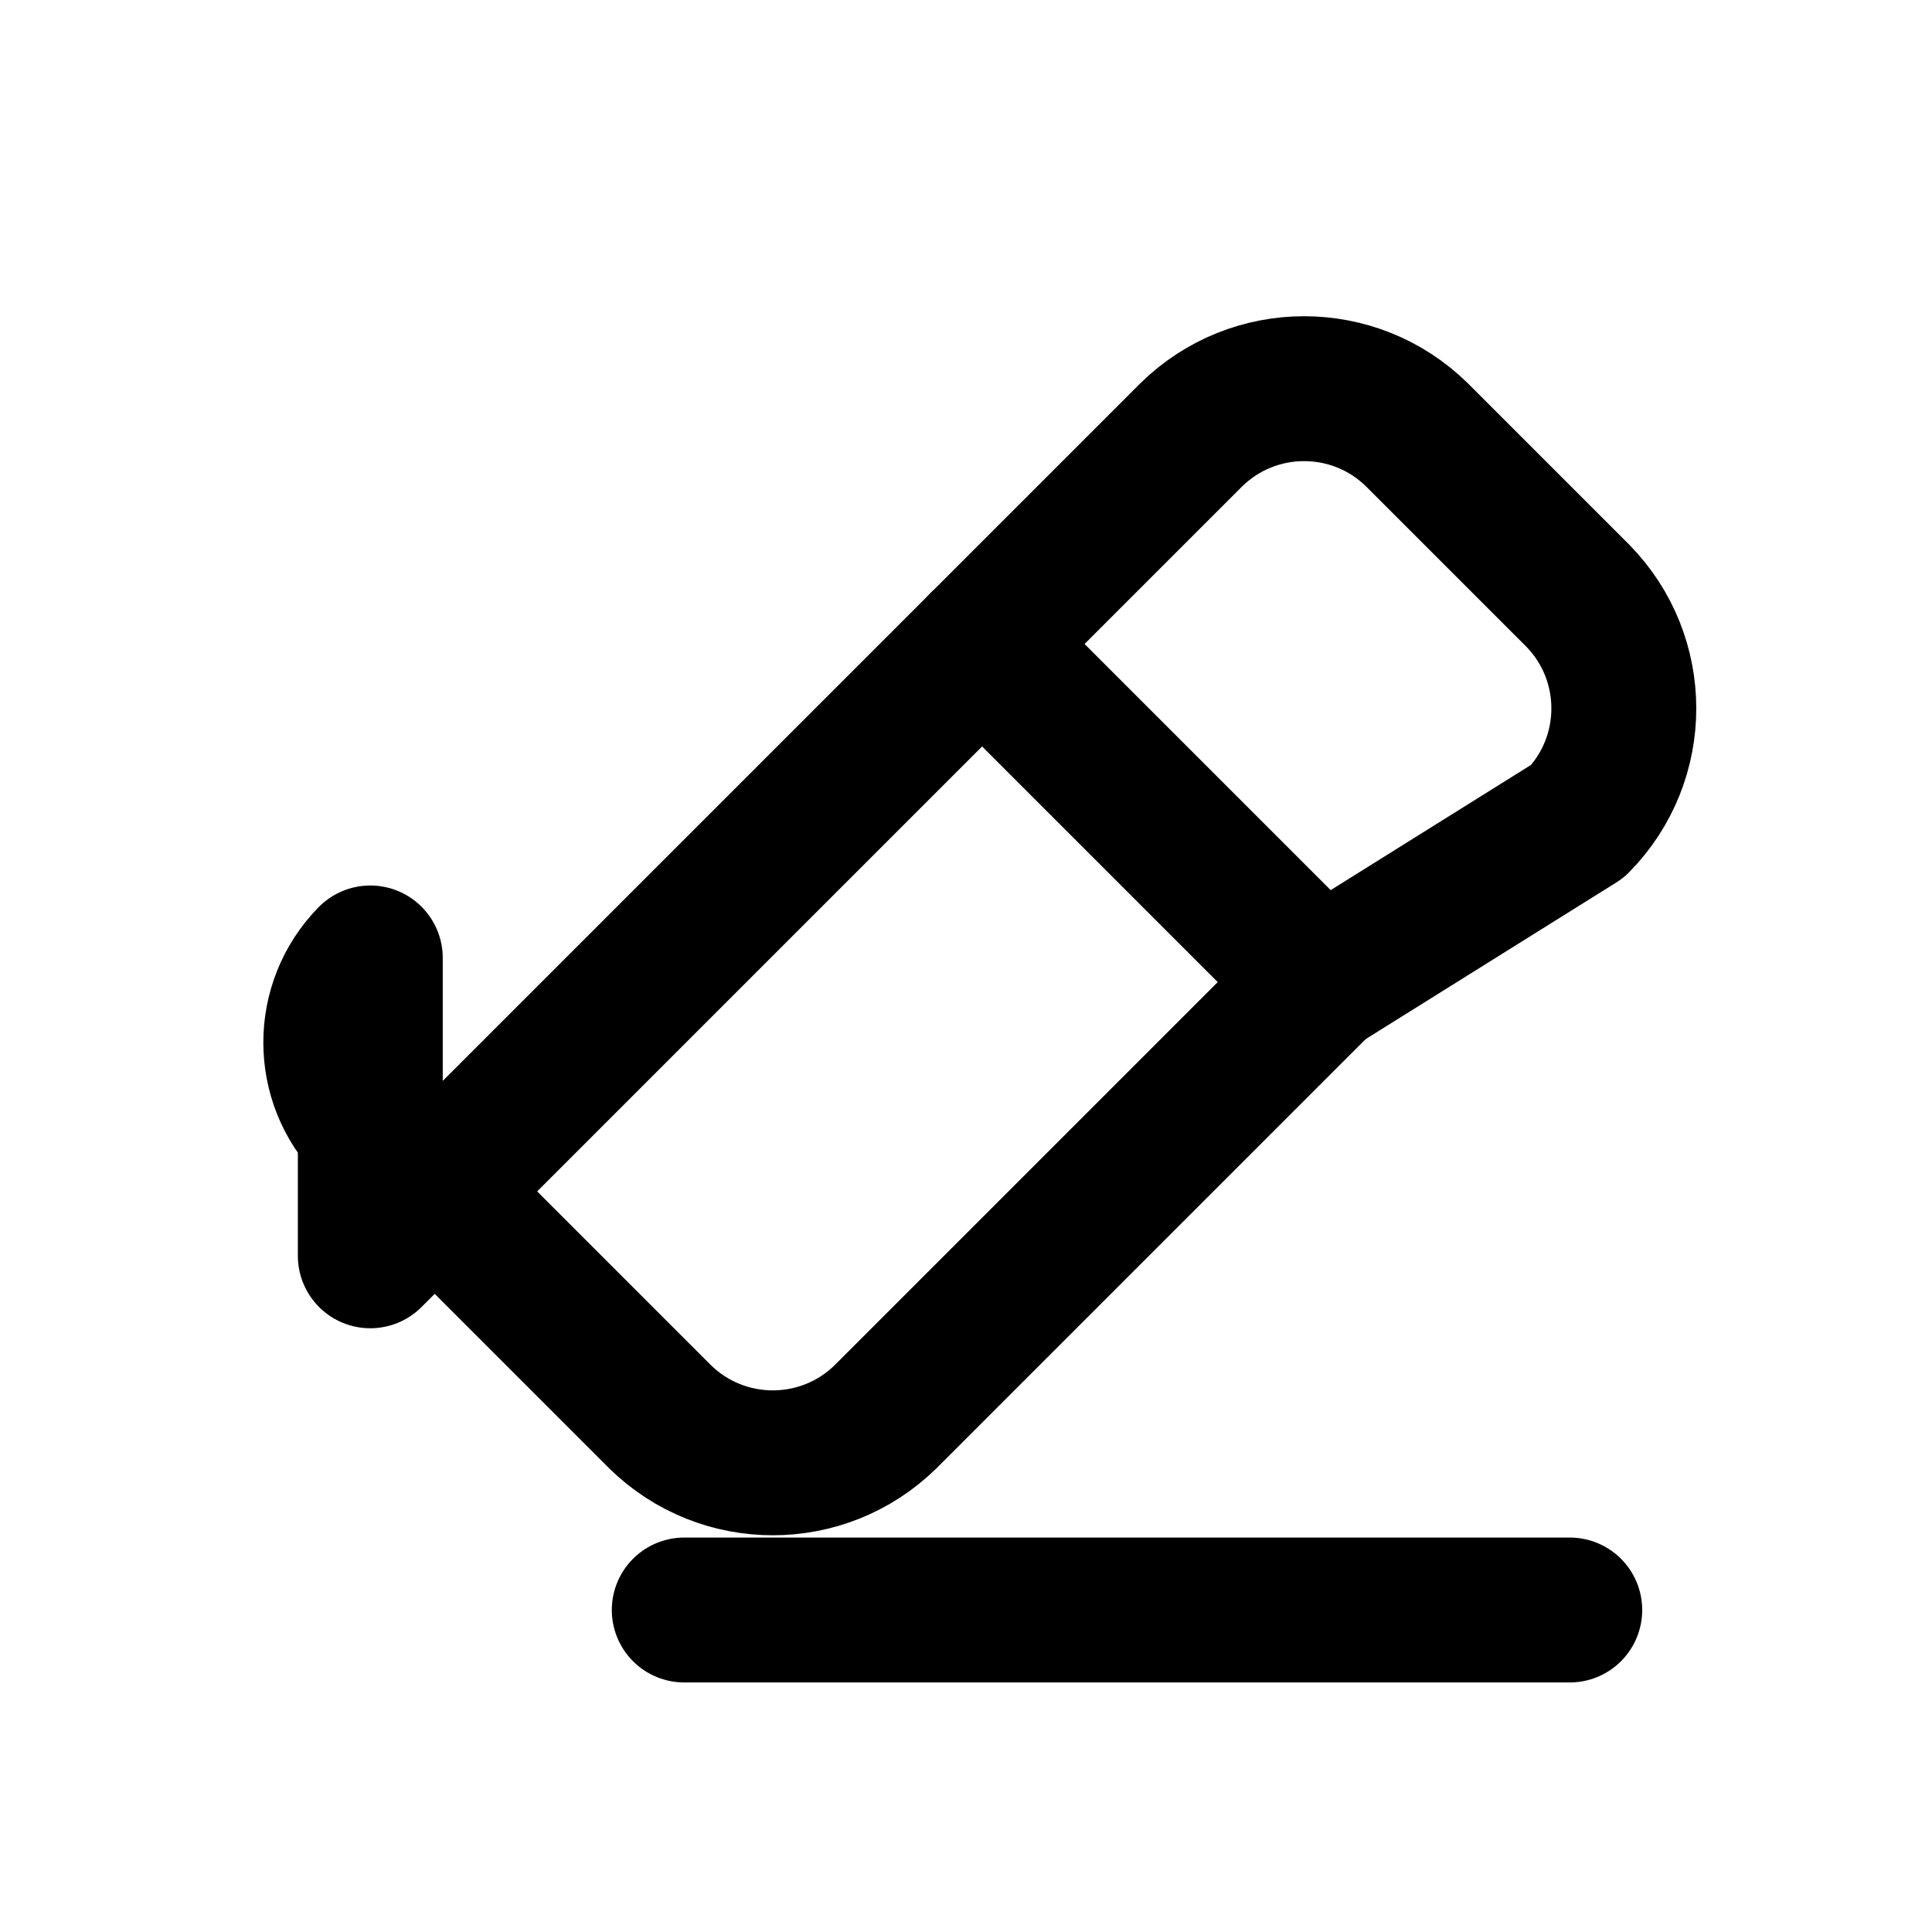
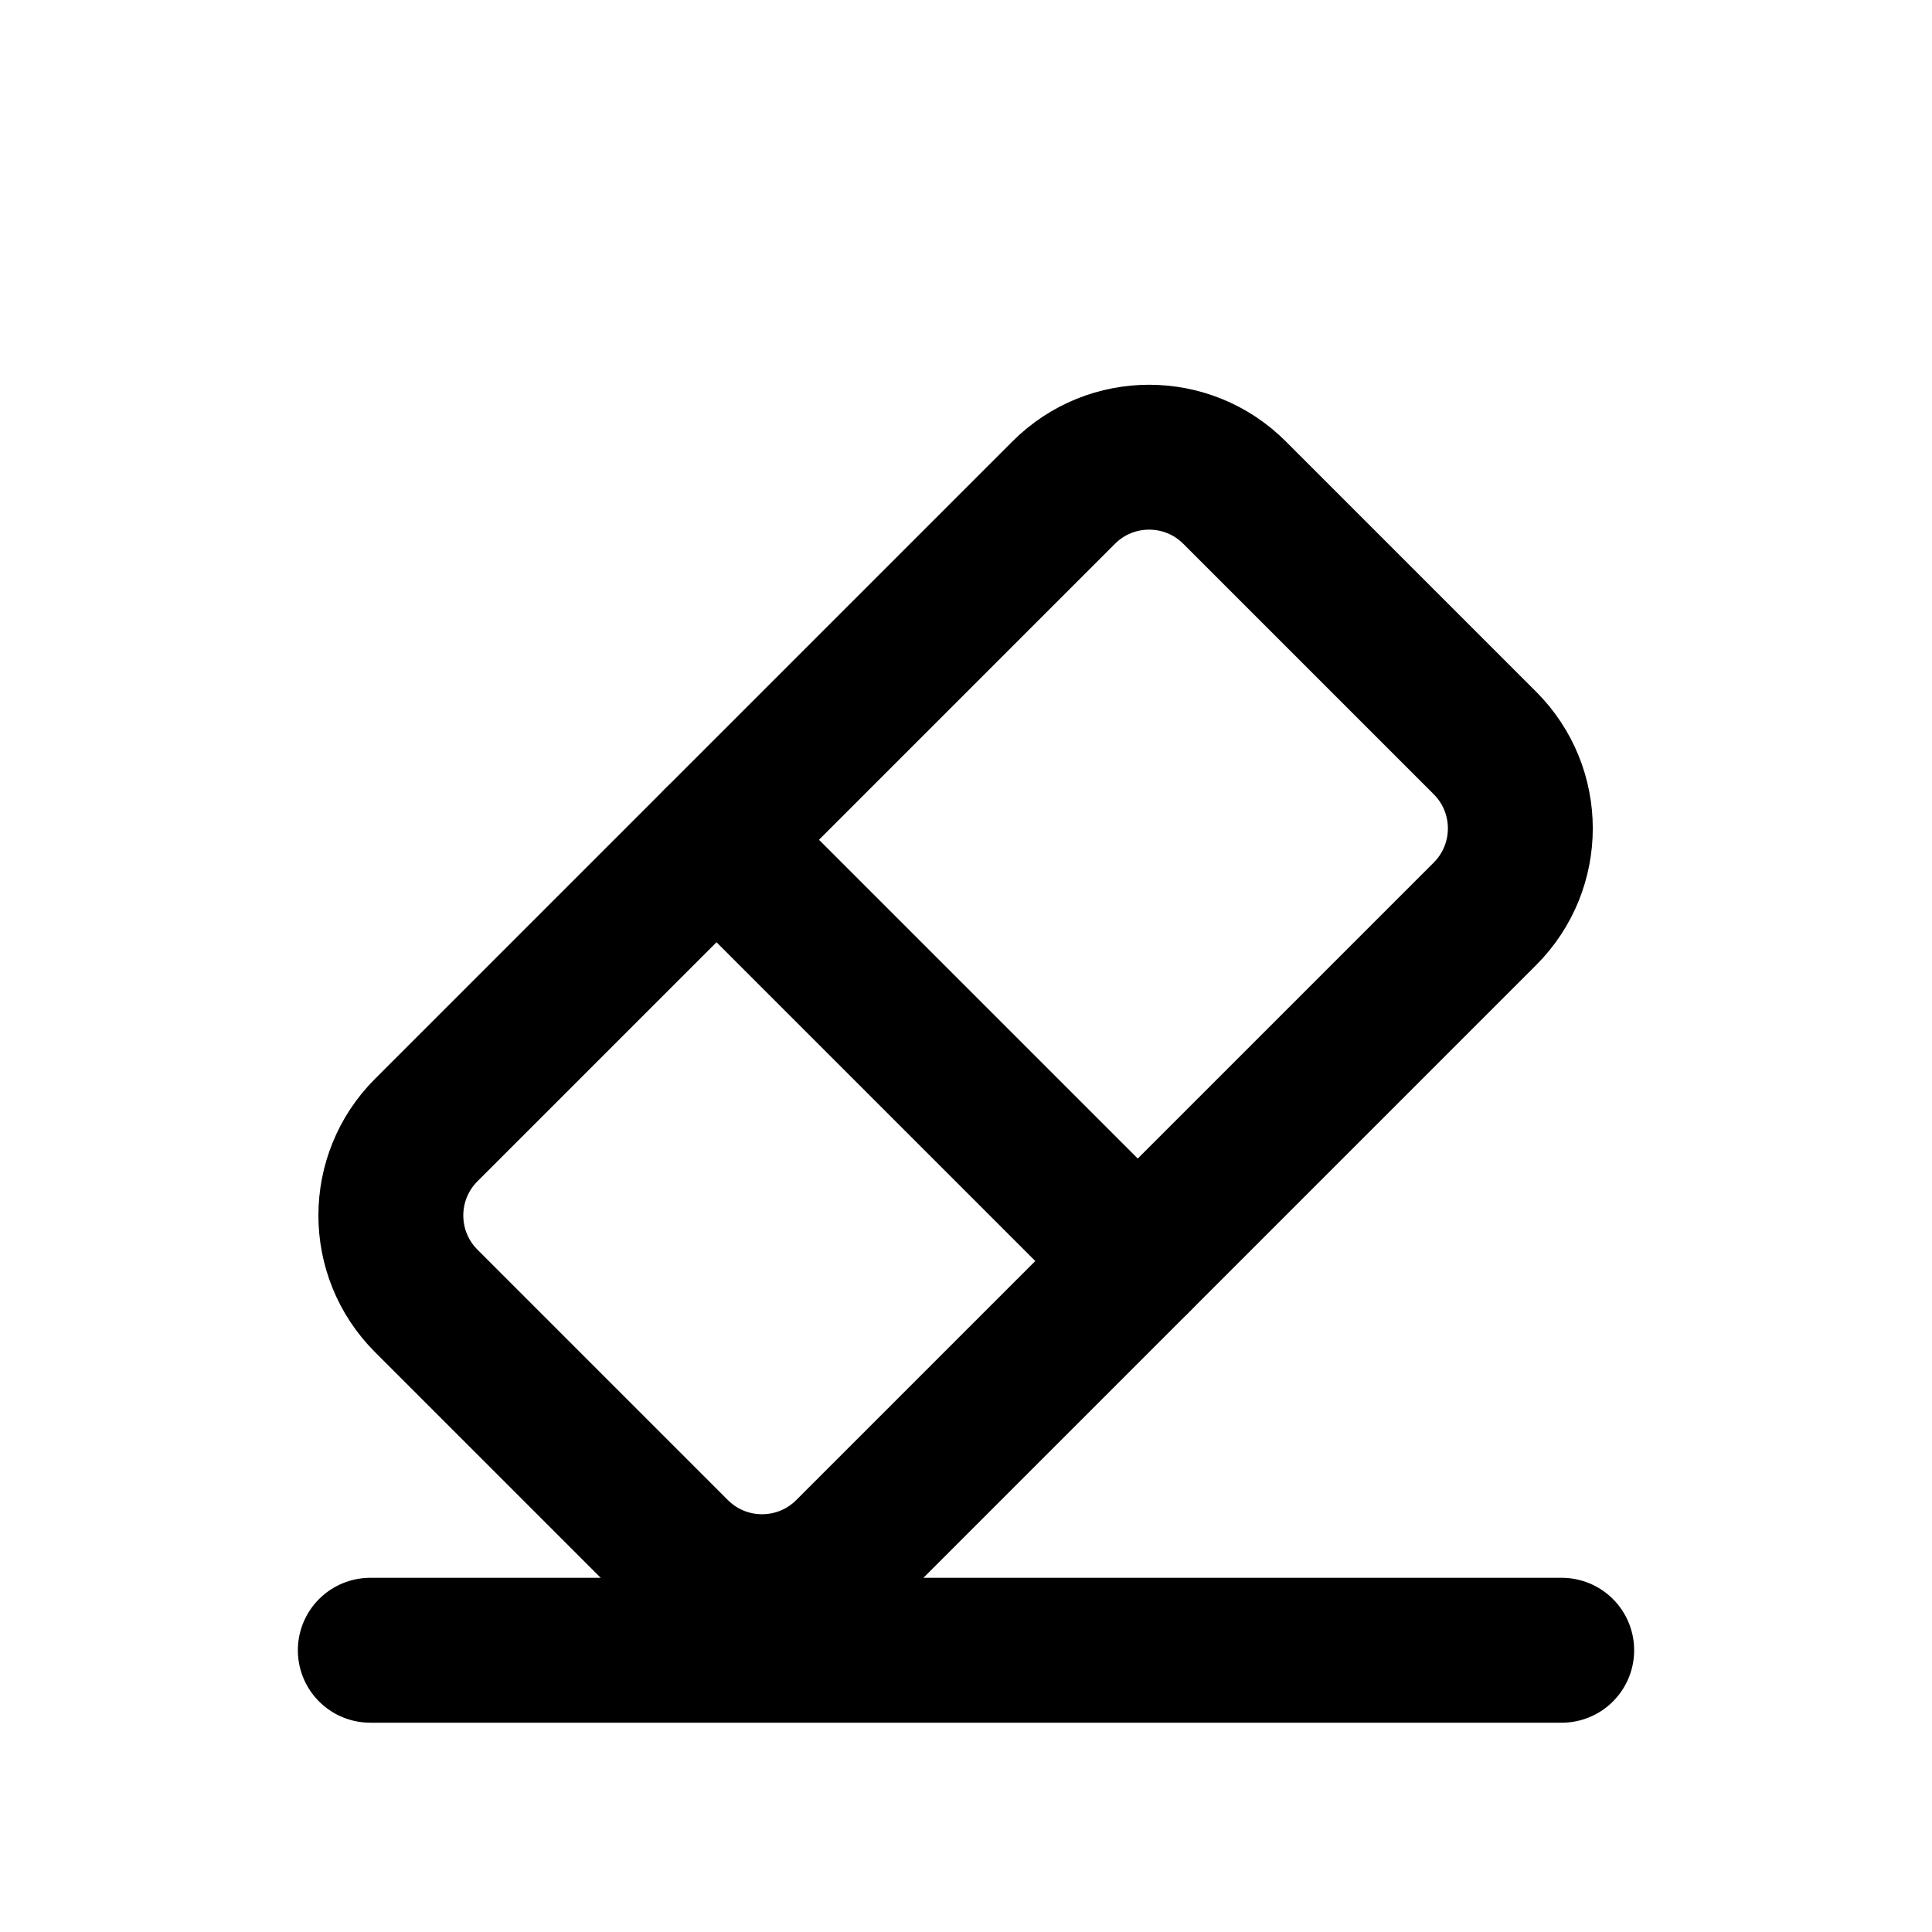
<svg xmlns="http://www.w3.org/2000/svg" viewBox="0 0 24 24" fill="none" stroke="currentColor" stroke-width="1.8" stroke-linecap="round" stroke-linejoin="round">
-   <path d="M8.5 20h11" />
-   <path d="M4.6 15.6 12.2 8l4.2 4.2-5.4 5.4a2 2 0 0 1-2.8 0l-3.6-3.6a1.5 1.5 0 0 1 0-2.1z" />
-   <path d="M12.2 8l2.6-2.6a2 2 0 0 1 2.8 0l2 2a2 2 0 0 1 0 2.8L16.4 12.2" />
+   <g transform="rotate(-45 11.8 12.2)">
+     <rect x="4.4" y="8.9" width="14.2" height="7.4" rx="1.5" />
+     <path d="M11 8.9v7.4" />
+   </g>
+   <path d="M4.6 20.5h14.8" />
</svg>
